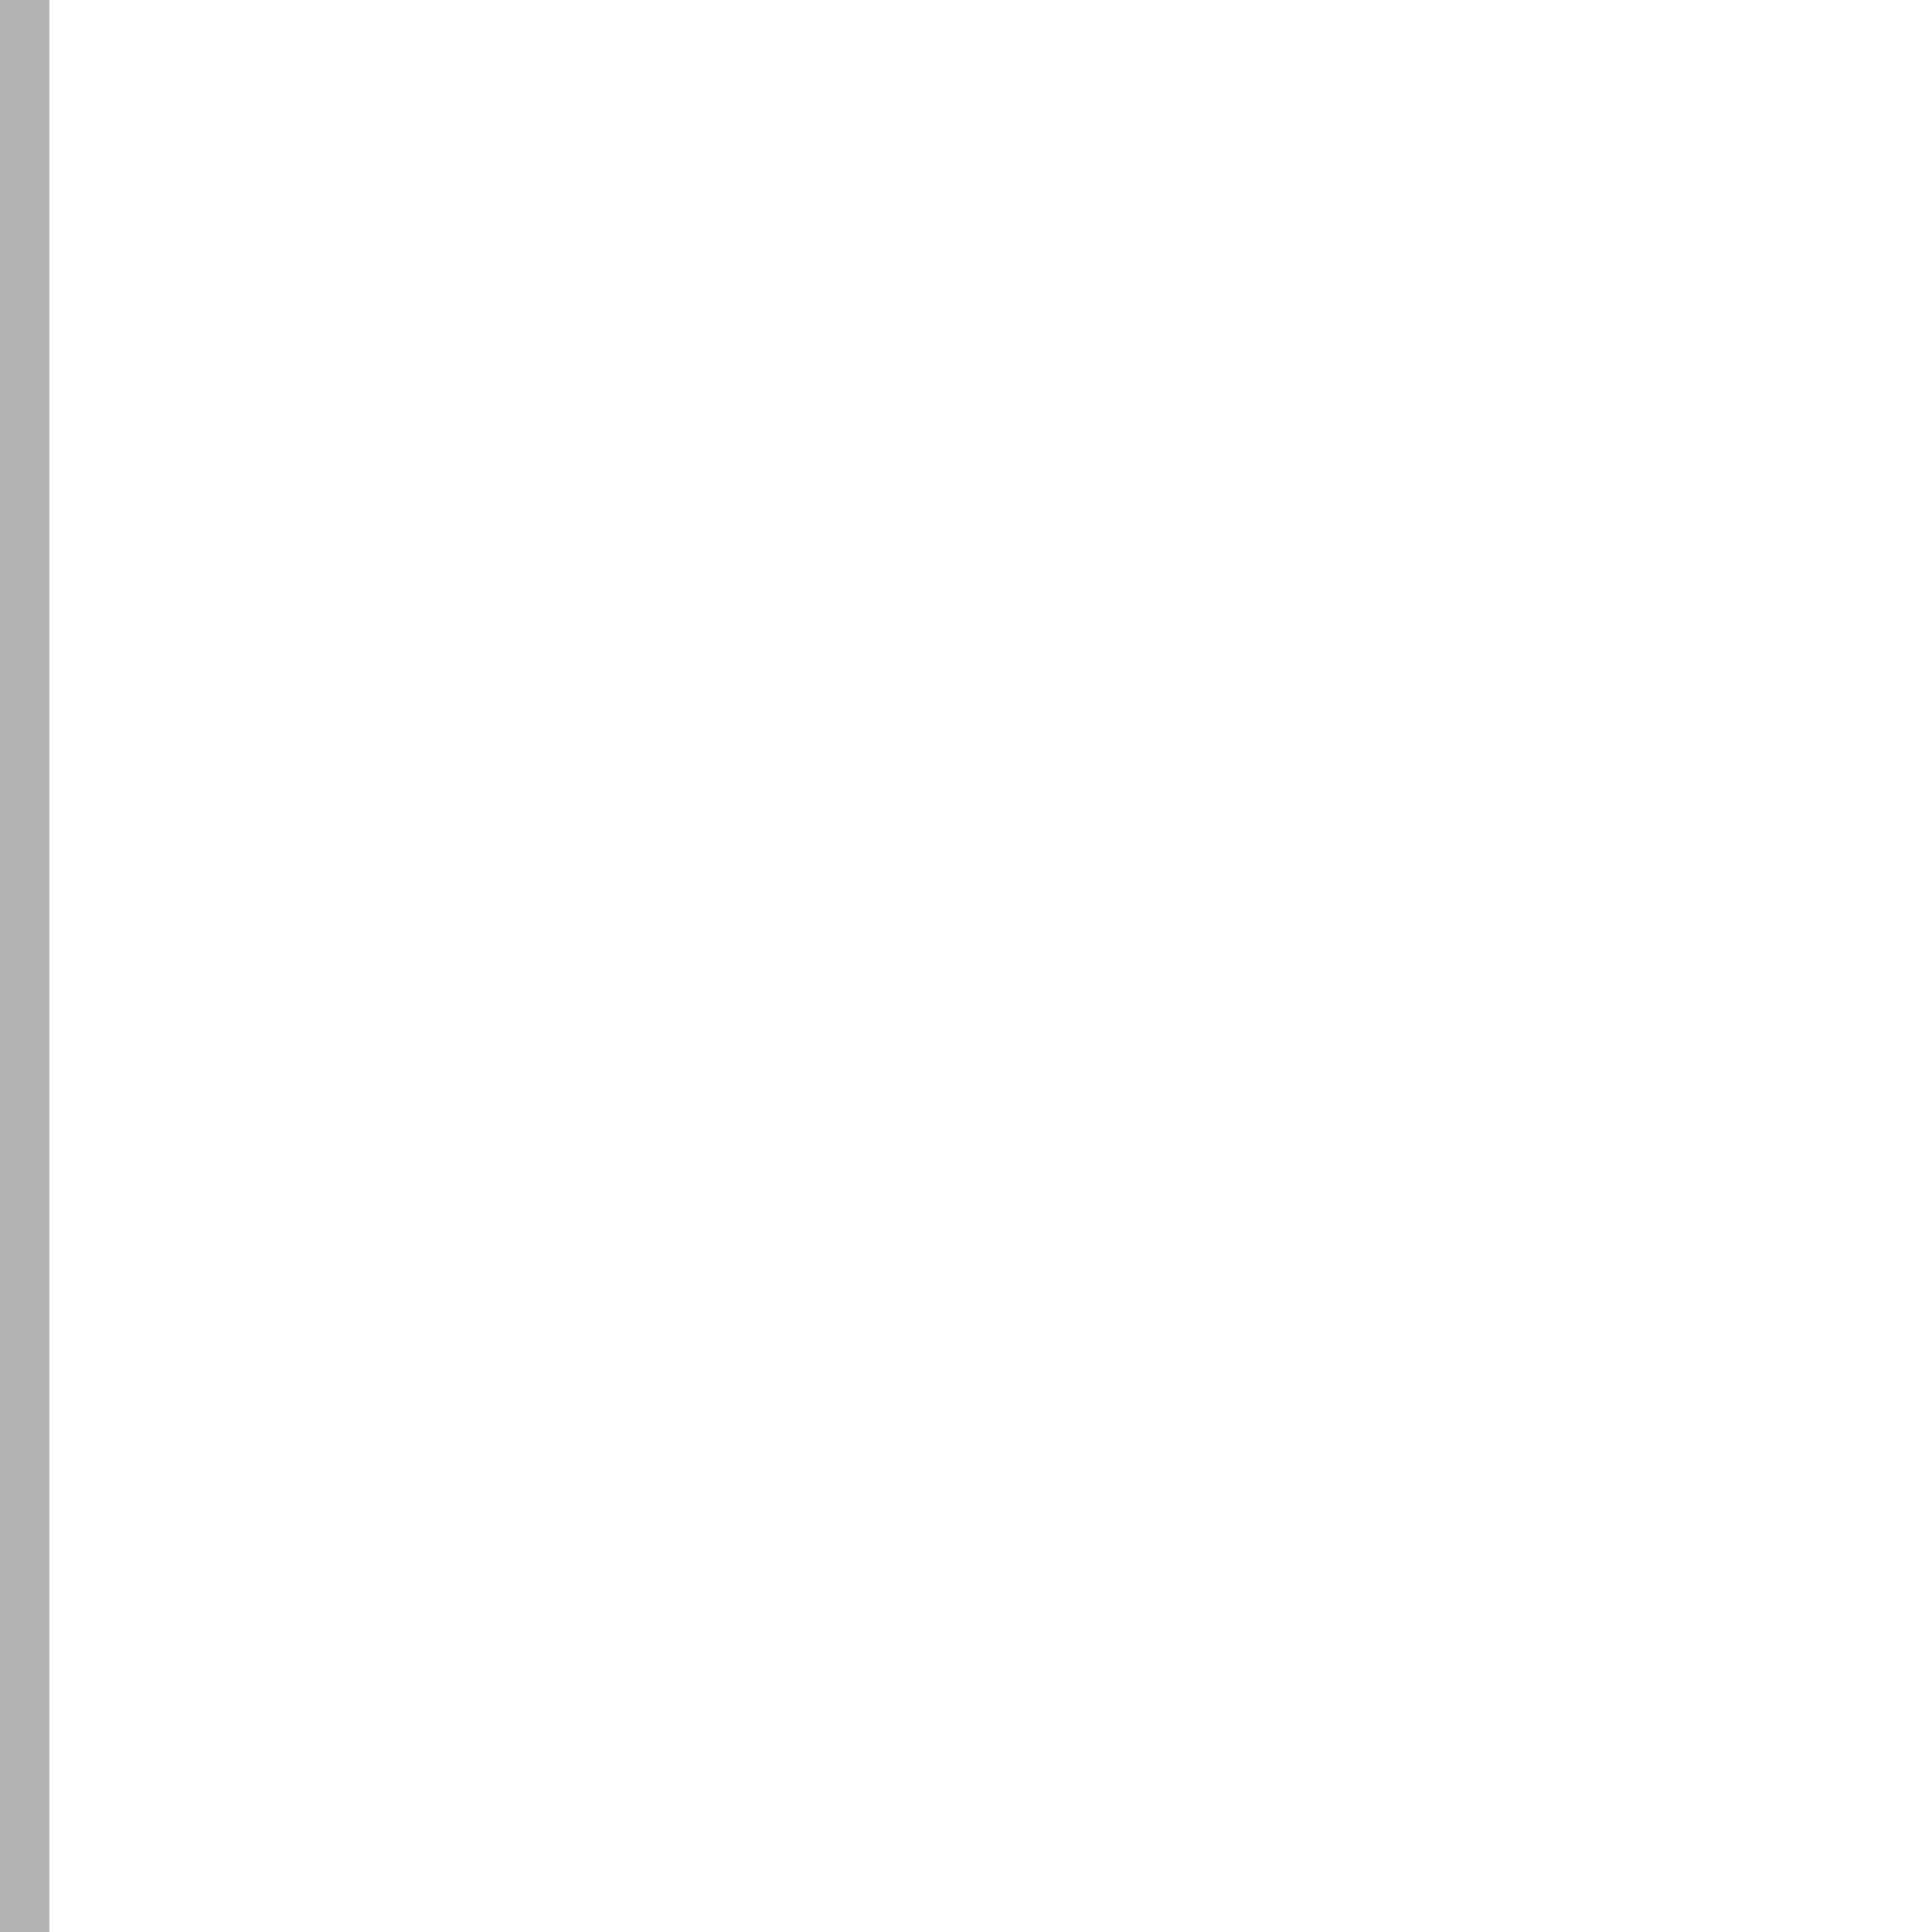
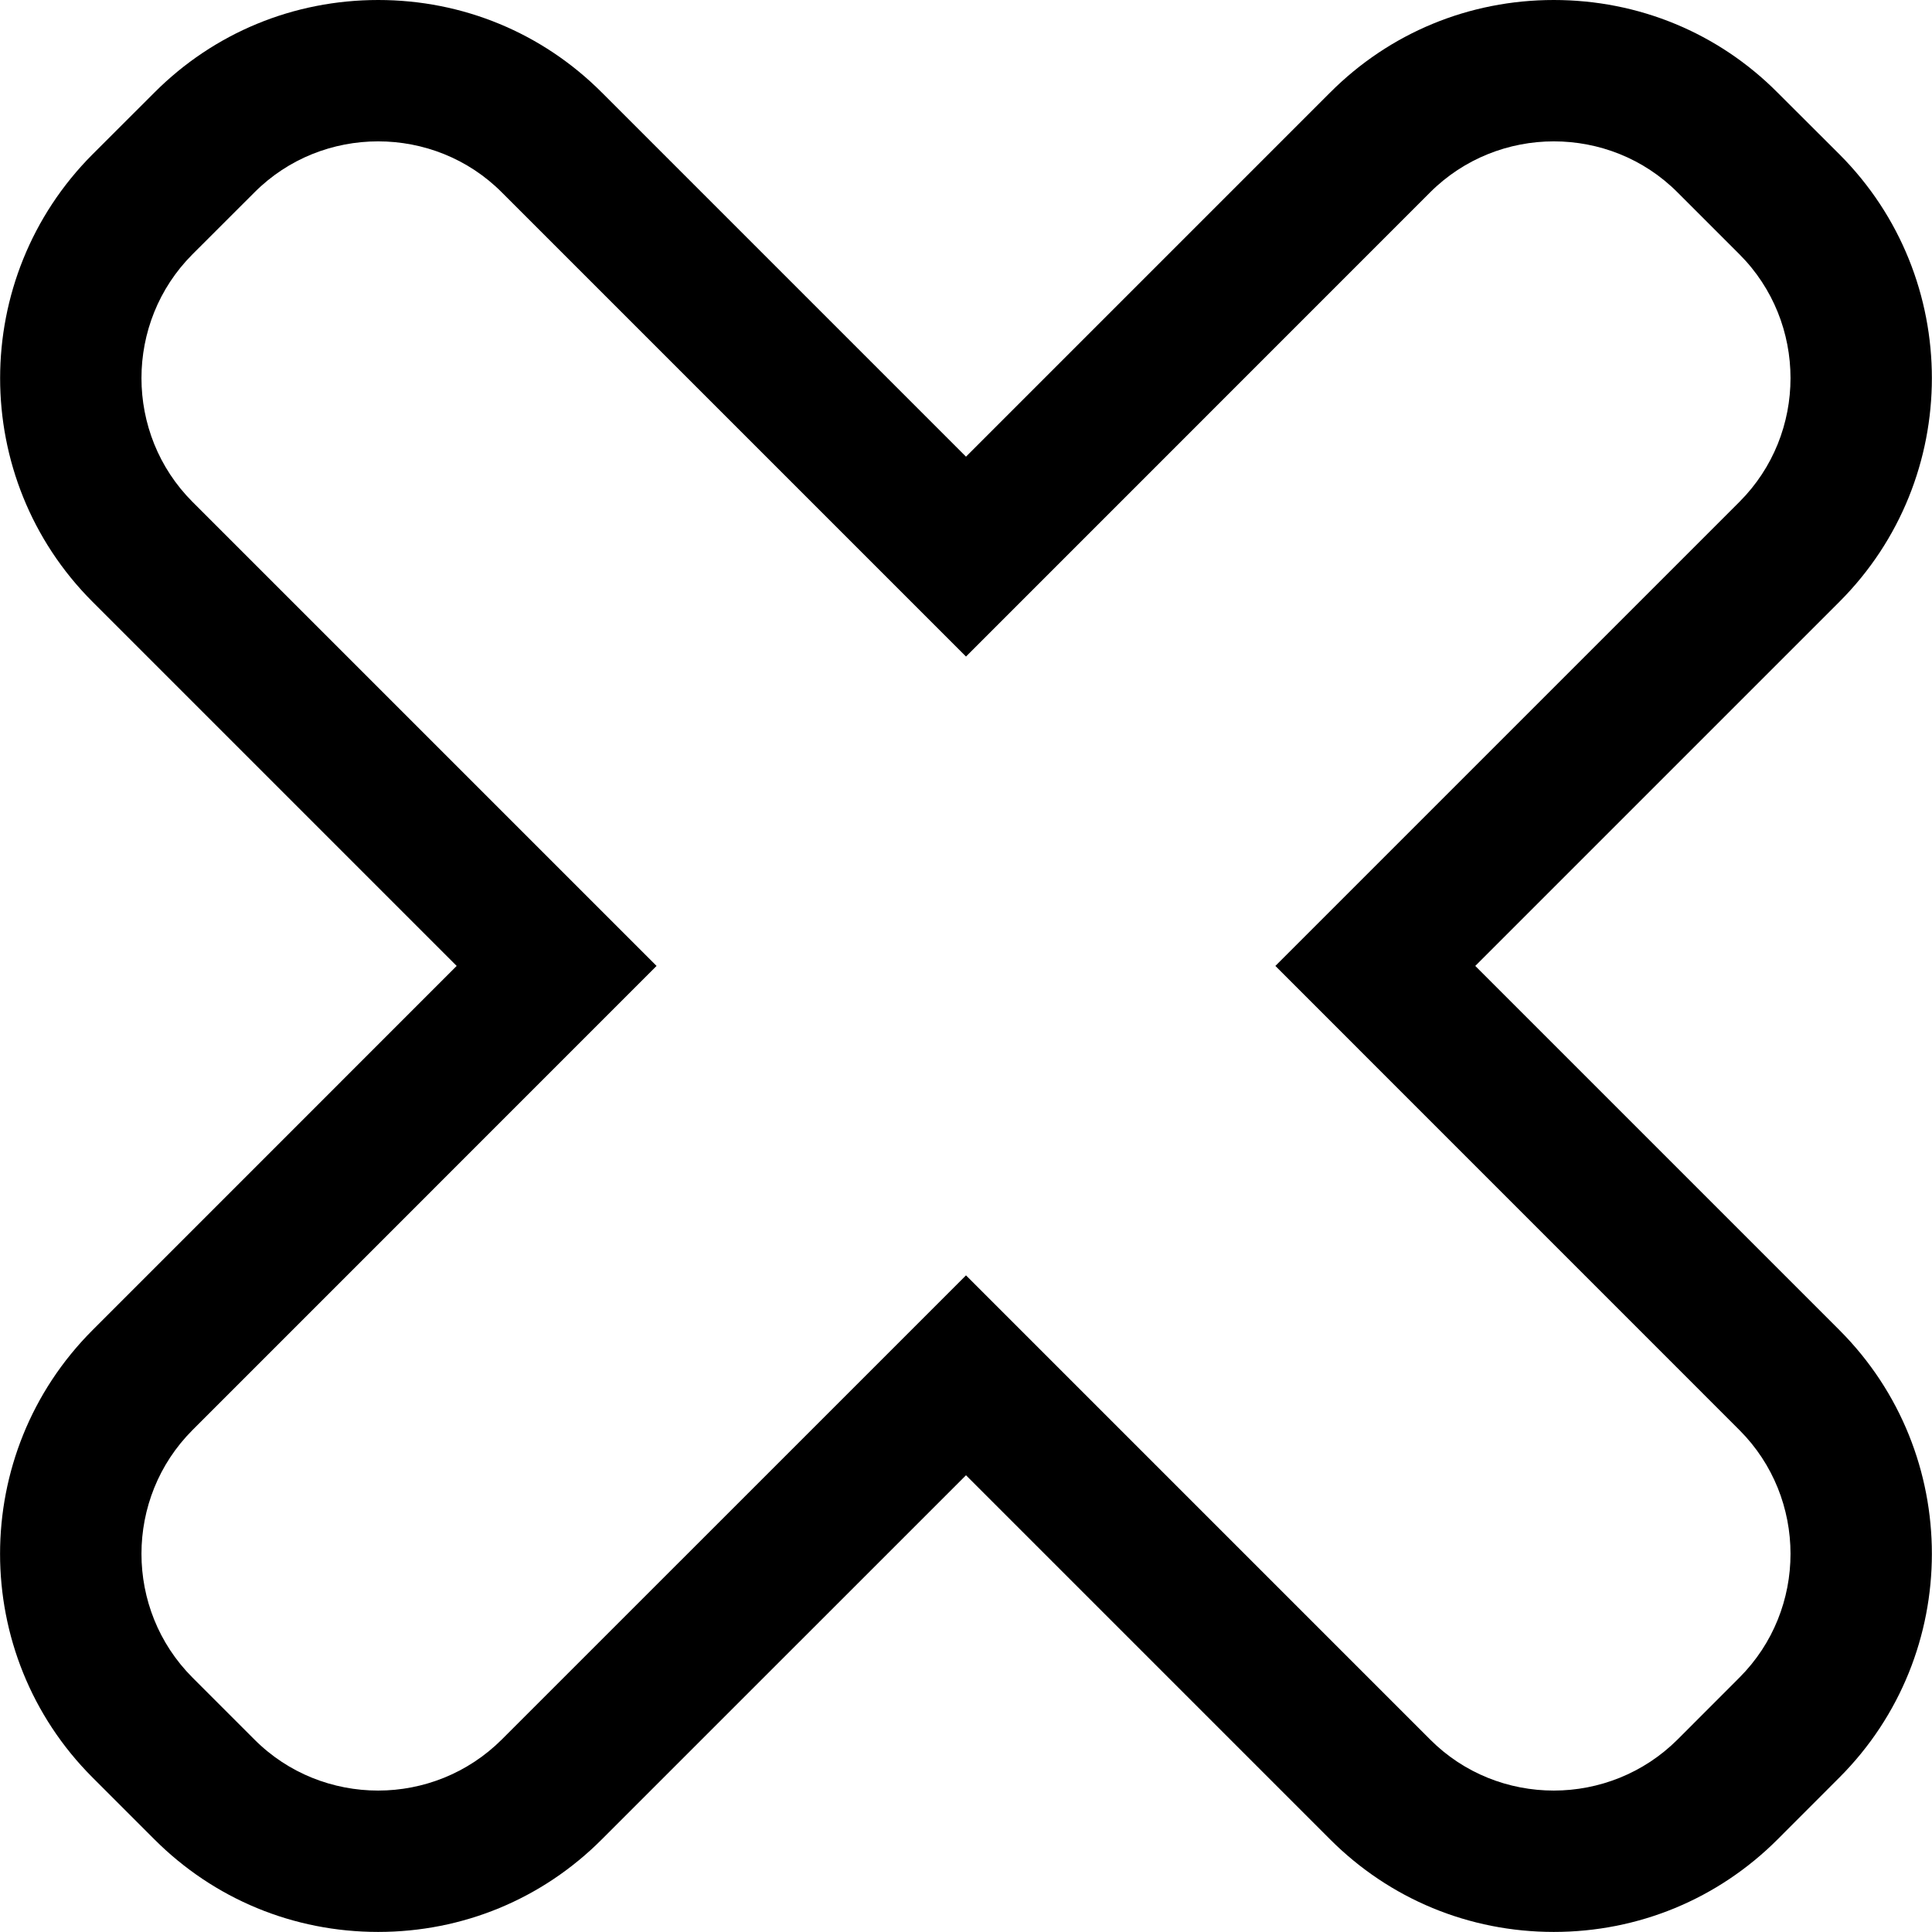
- <svg xmlns="http://www.w3.org/2000/svg" width="11px" height="11px" viewBox="0 0 11 11" version="1.1">
-   <defs />
-   <g id="Page-1" stroke="none" stroke-width="1" fill="none" fill-rule="evenodd" fill-opacity="0.3" font-family="FontAwesome" font-size="14" font-weight="normal">
-     <g id="Artboard" transform="translate(-170, -70)" fill="#000000">
-       <text id="times---FontAwesome">
-         <tspan x="170" y="80"></tspan>
-       </text>
-     </g>
-   </g>
+ <svg xmlns="http://www.w3.org/2000/svg" enable-background="new 0 0 27.334 27.333" height="27.333px" id="Capa_1" version="1.1" viewBox="0 0 27.334 27.333" width="27.334px" xml:space="preserve">
+   <path d="M20.872,13.666l5.152-5.152c1.744-1.744,1.744-4.583,0.002-6.329l-0.879-0.877C24.308,0.465,23.183,0,21.983,0  c-1.197,0-2.321,0.464-3.164,1.309l-5.152,5.152L8.514,1.308C7.672,0.465,6.548,0,5.351,0C4.152,0,3.027,0.465,2.184,1.31  L1.31,2.183c-1.744,1.748-1.744,4.587-0.002,6.33l5.153,5.153l-5.152,5.153c-1.744,1.745-1.744,4.584-0.001,6.328l0.877,0.877  c0.844,0.844,1.968,1.309,3.165,1.309c1.198,0,2.322-0.465,3.165-1.31l5.152-5.151l5.152,5.152c0.843,0.844,1.967,1.309,3.164,1.309  s2.322-0.465,3.166-1.309l0.875-0.876c1.744-1.745,1.744-4.584,0.002-6.328L20.872,13.666z M24.61,23.734l-0.875,0.876  c-0.481,0.48-1.116,0.723-1.752,0.723c-0.635,0-1.269-0.24-1.75-0.723l-6.566-6.566L7.1,24.61c-0.481,0.48-1.115,0.723-1.75,0.723  c-0.635,0-1.27-0.24-1.751-0.723l-0.876-0.876c-0.962-0.963-0.962-2.538,0-3.501l6.566-6.567L2.723,7.1  c-0.962-0.963-0.962-2.538,0-3.502l0.876-0.875C4.08,2.24,4.715,2,5.35,2C5.985,2,6.62,2.24,7.1,2.722l6.567,6.567l6.566-6.567  C20.715,2.24,21.351,2,21.983,2c0.636,0,1.271,0.24,1.752,0.723l0.875,0.875c0.963,0.964,0.963,2.539,0,3.502l-6.566,6.566  l6.566,6.567C25.573,21.196,25.573,22.771,24.61,23.734z" />
</svg>
